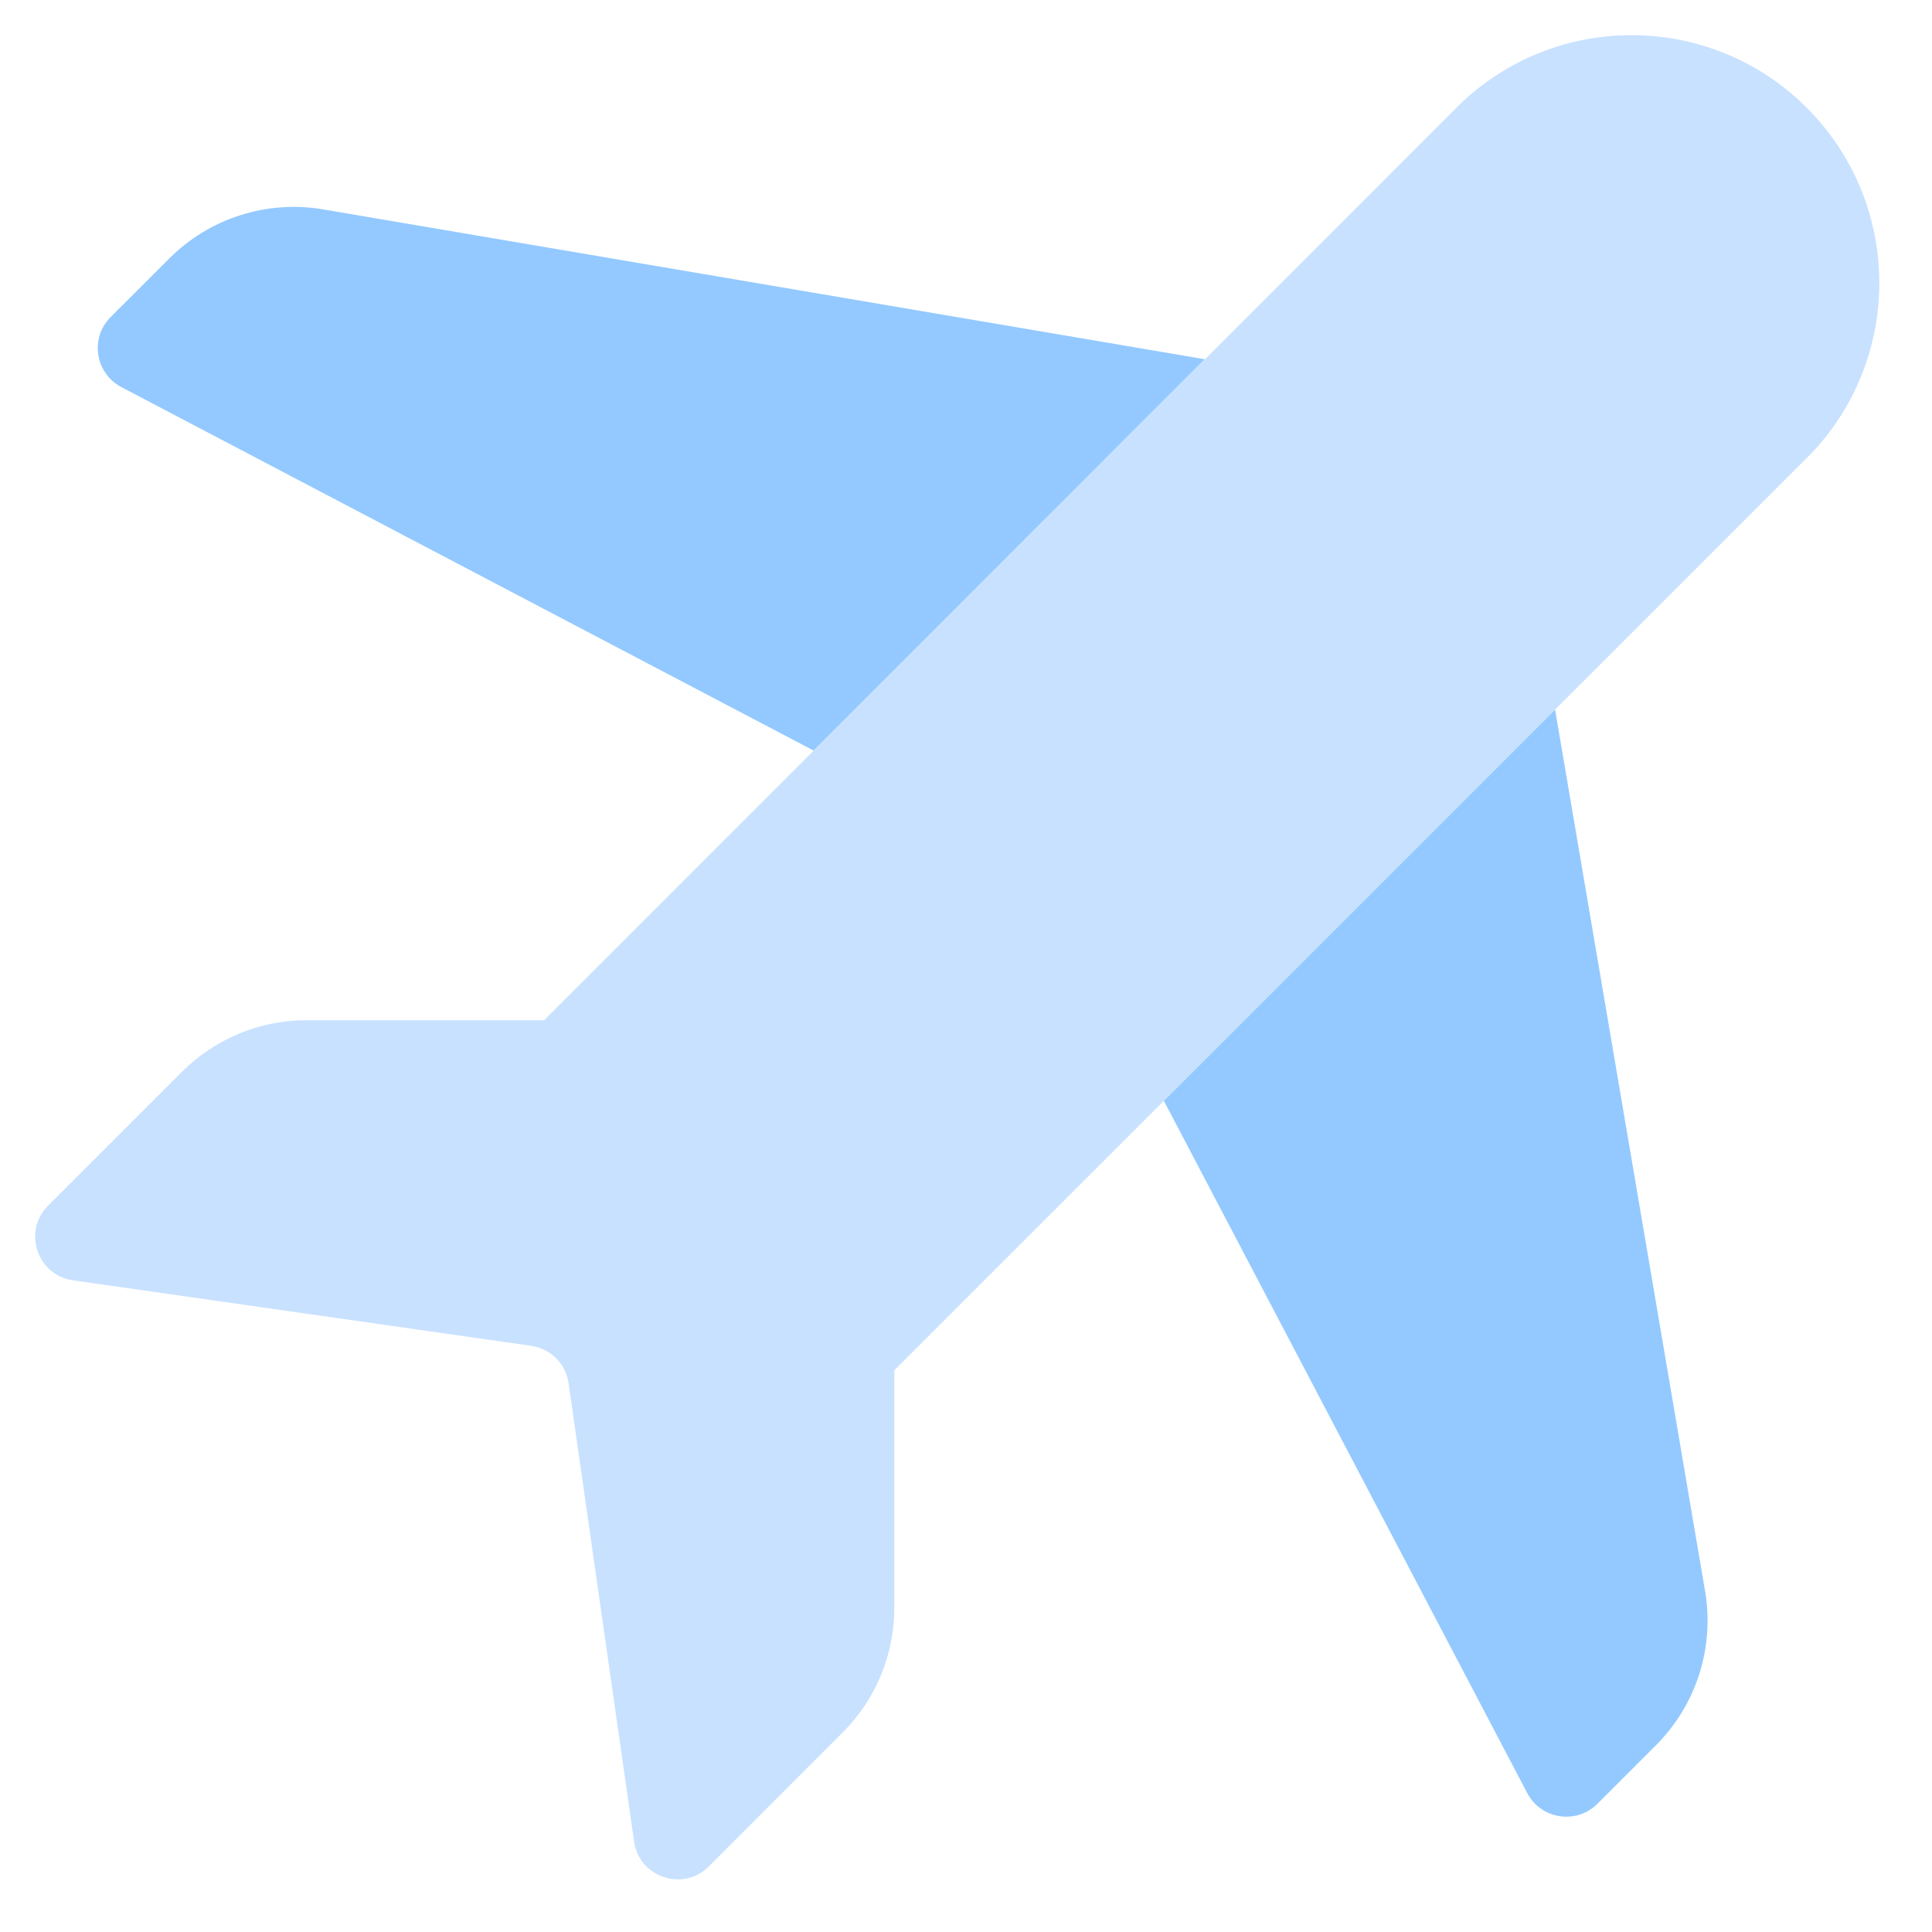
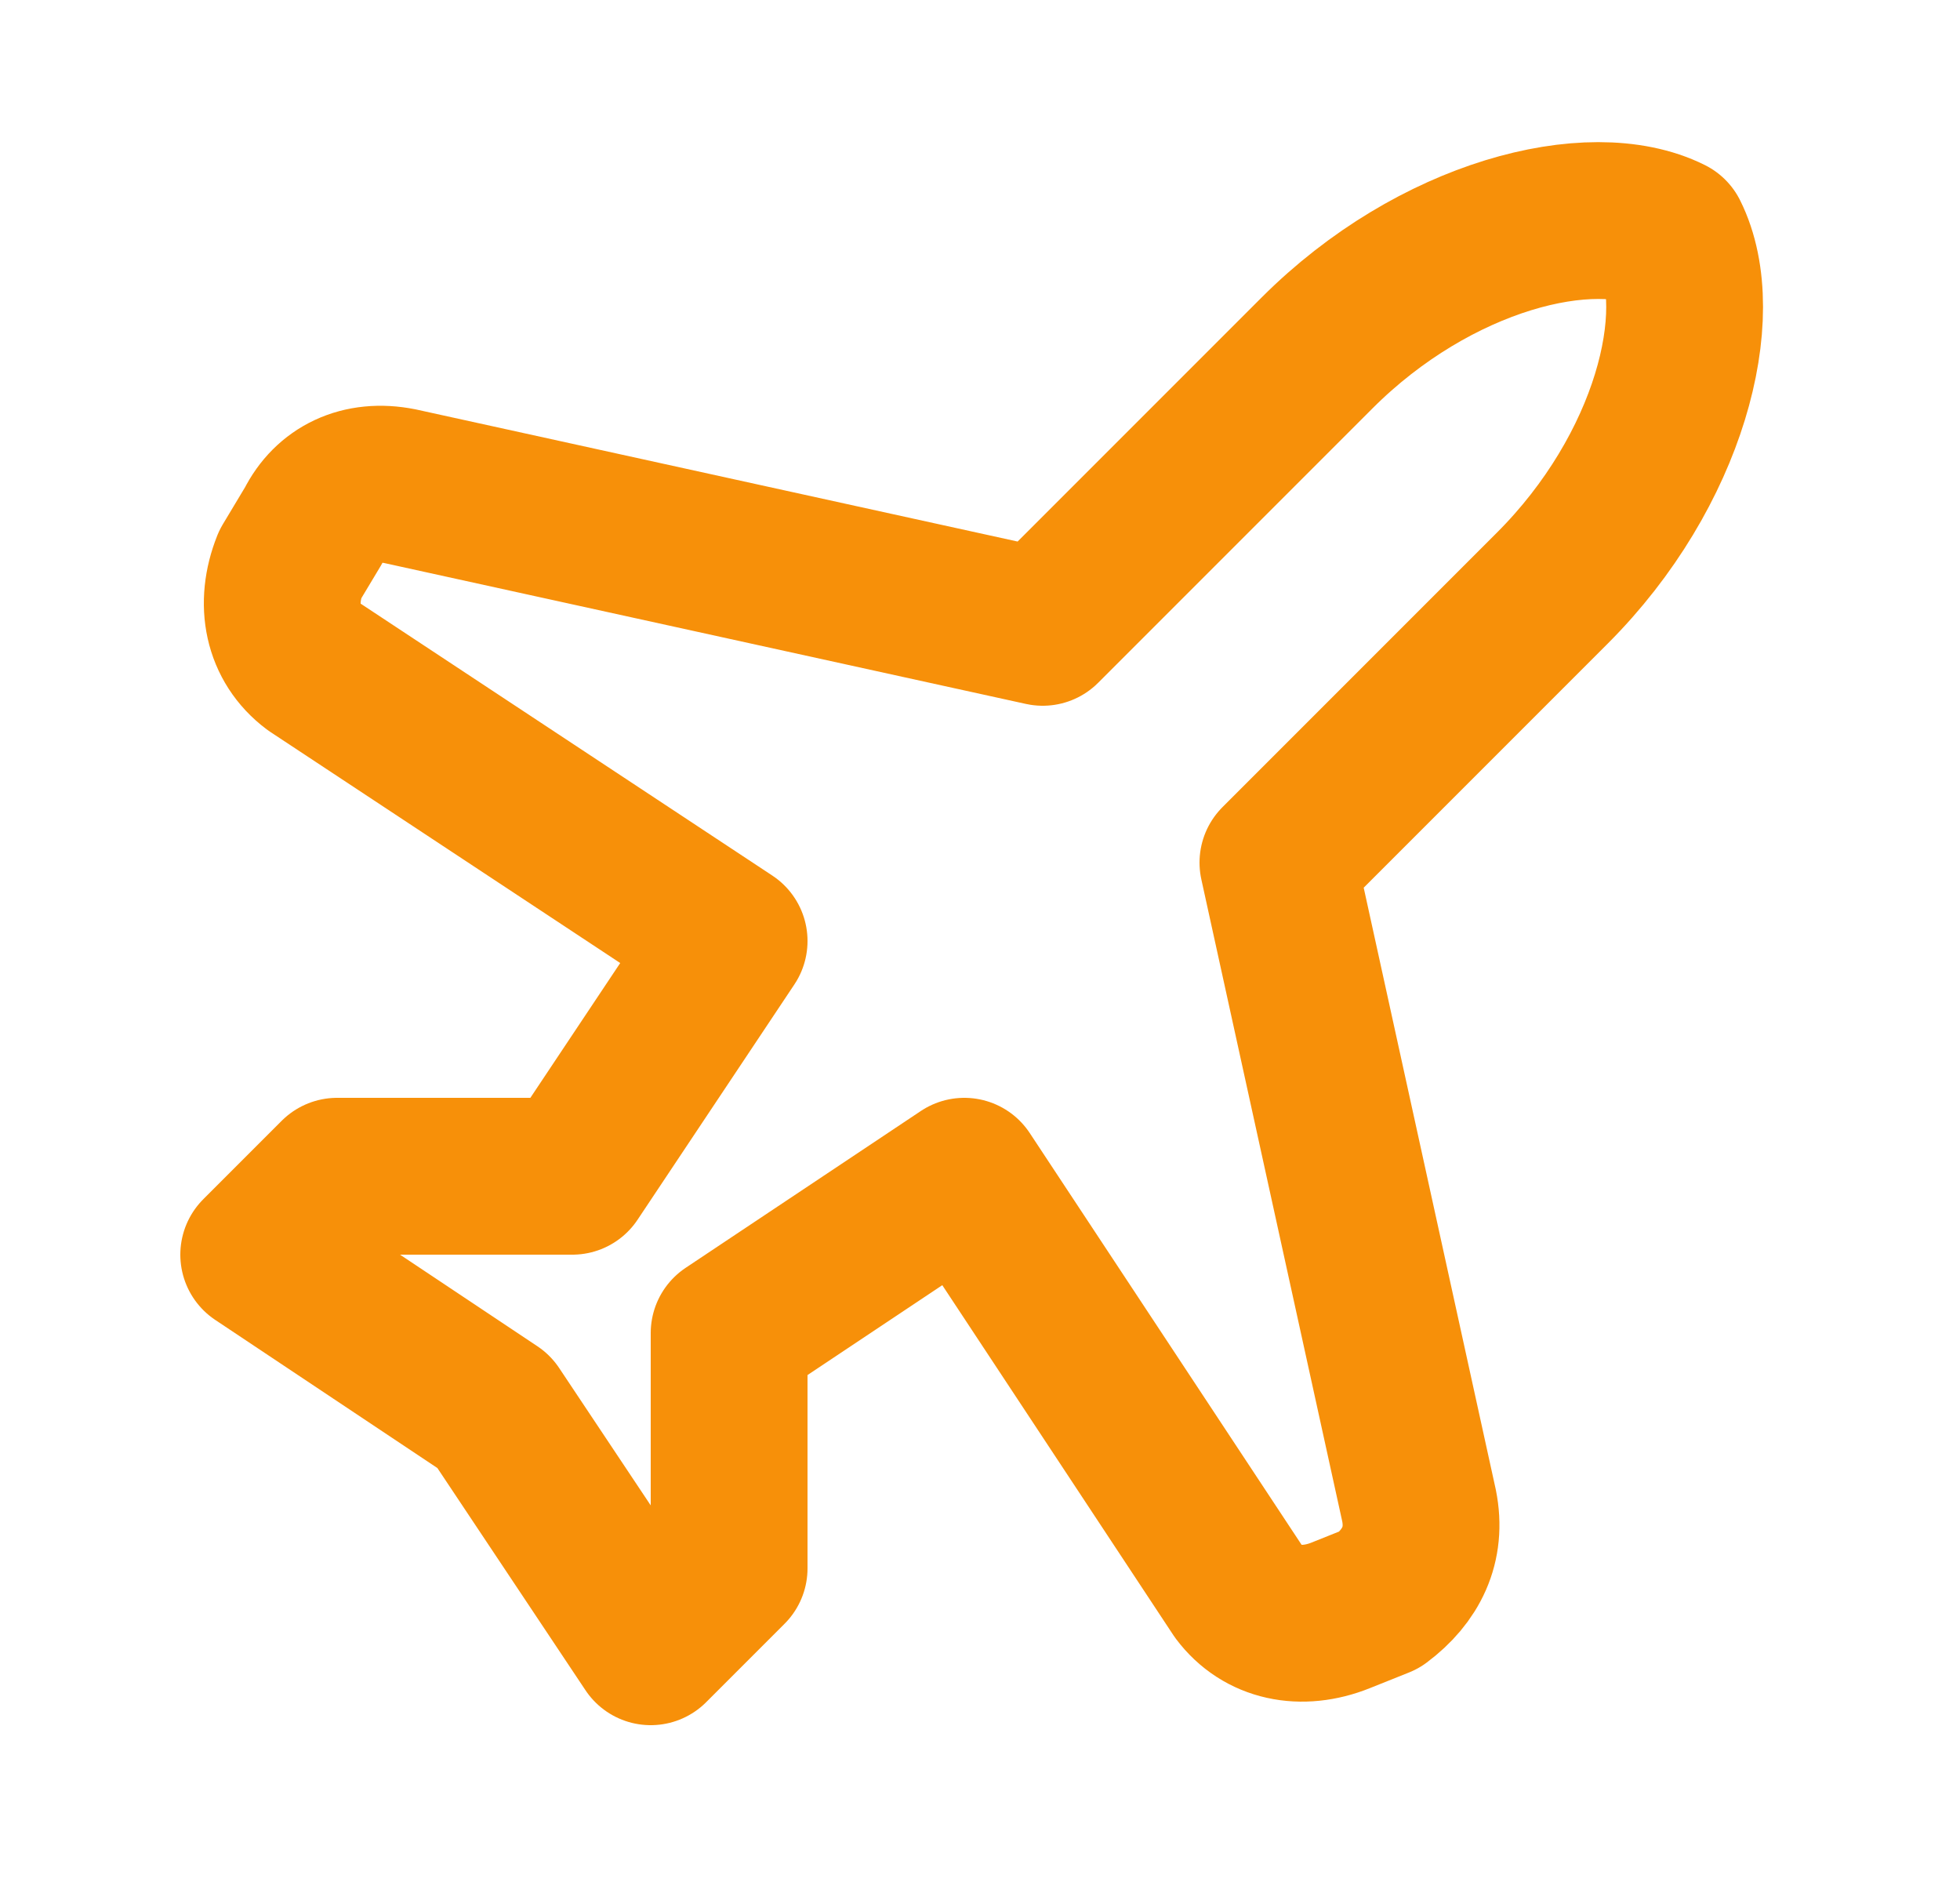
- <svg xmlns="http://www.w3.org/2000/svg" width="20" height="20" viewBox="0 0 20 20" fill="none">
-   <path fill-rule="evenodd" clip-rule="evenodd" d="M3.347 2.168L12.473 3.719L8.423 7.77L1.256 4.007C0.984 3.864 0.928 3.498 1.146 3.281L1.753 2.675C2.17 2.258 2.764 2.068 3.347 2.168Z" fill="#93C9FF" />
-   <path fill-rule="evenodd" clip-rule="evenodd" d="M16.098 7.345L17.651 16.472C17.75 17.055 17.56 17.649 17.142 18.067L16.536 18.673C16.319 18.89 15.953 18.834 15.81 18.562L12.048 11.395L16.098 7.345Z" fill="#93C9FF" />
-   <path fill-rule="evenodd" clip-rule="evenodd" d="M18.766 4.678L9.258 14.185V16.645C9.258 17.129 9.066 17.592 8.724 17.934L7.338 19.321C7.072 19.587 6.617 19.435 6.564 19.063L5.886 14.319C5.857 14.118 5.7 13.961 5.5 13.932L0.756 13.254C0.384 13.201 0.232 12.746 0.498 12.481L1.884 11.095C2.226 10.753 2.69 10.561 3.173 10.561H5.633L15.14 1.053C16.151 0.111 17.726 0.138 18.703 1.115C19.68 2.092 19.708 3.667 18.766 4.678Z" fill="#C8E1FF" />
+ <svg xmlns="http://www.w3.org/2000/svg" width="25" height="24" viewBox="0 0 25 24" fill="none">
+   <path d="M18.1 19.2L16.3 11L19.8 7.5C21.3 6 21.8 4 21.3 3C20.3 2.5 18.3 3 16.8 4.5L13.3 8L5.1 6.2C4.6 6.1 4.2 6.3 4 6.7L3.7 7.2C3.5 7.7 3.6 8.2 4 8.5L9.3 12L7.3 15H4.3L3.3 16L6.3 18L8.3 21L9.3 20V17L12.3 15L15.8 20.3C16.1 20.7 16.6 20.8 17.1 20.6L17.6 20.4C18 20.1 18.2 19.7 18.1 19.2Z" stroke="#F79009" stroke-width="2" stroke-linecap="round" stroke-linejoin="round" />
</svg>
